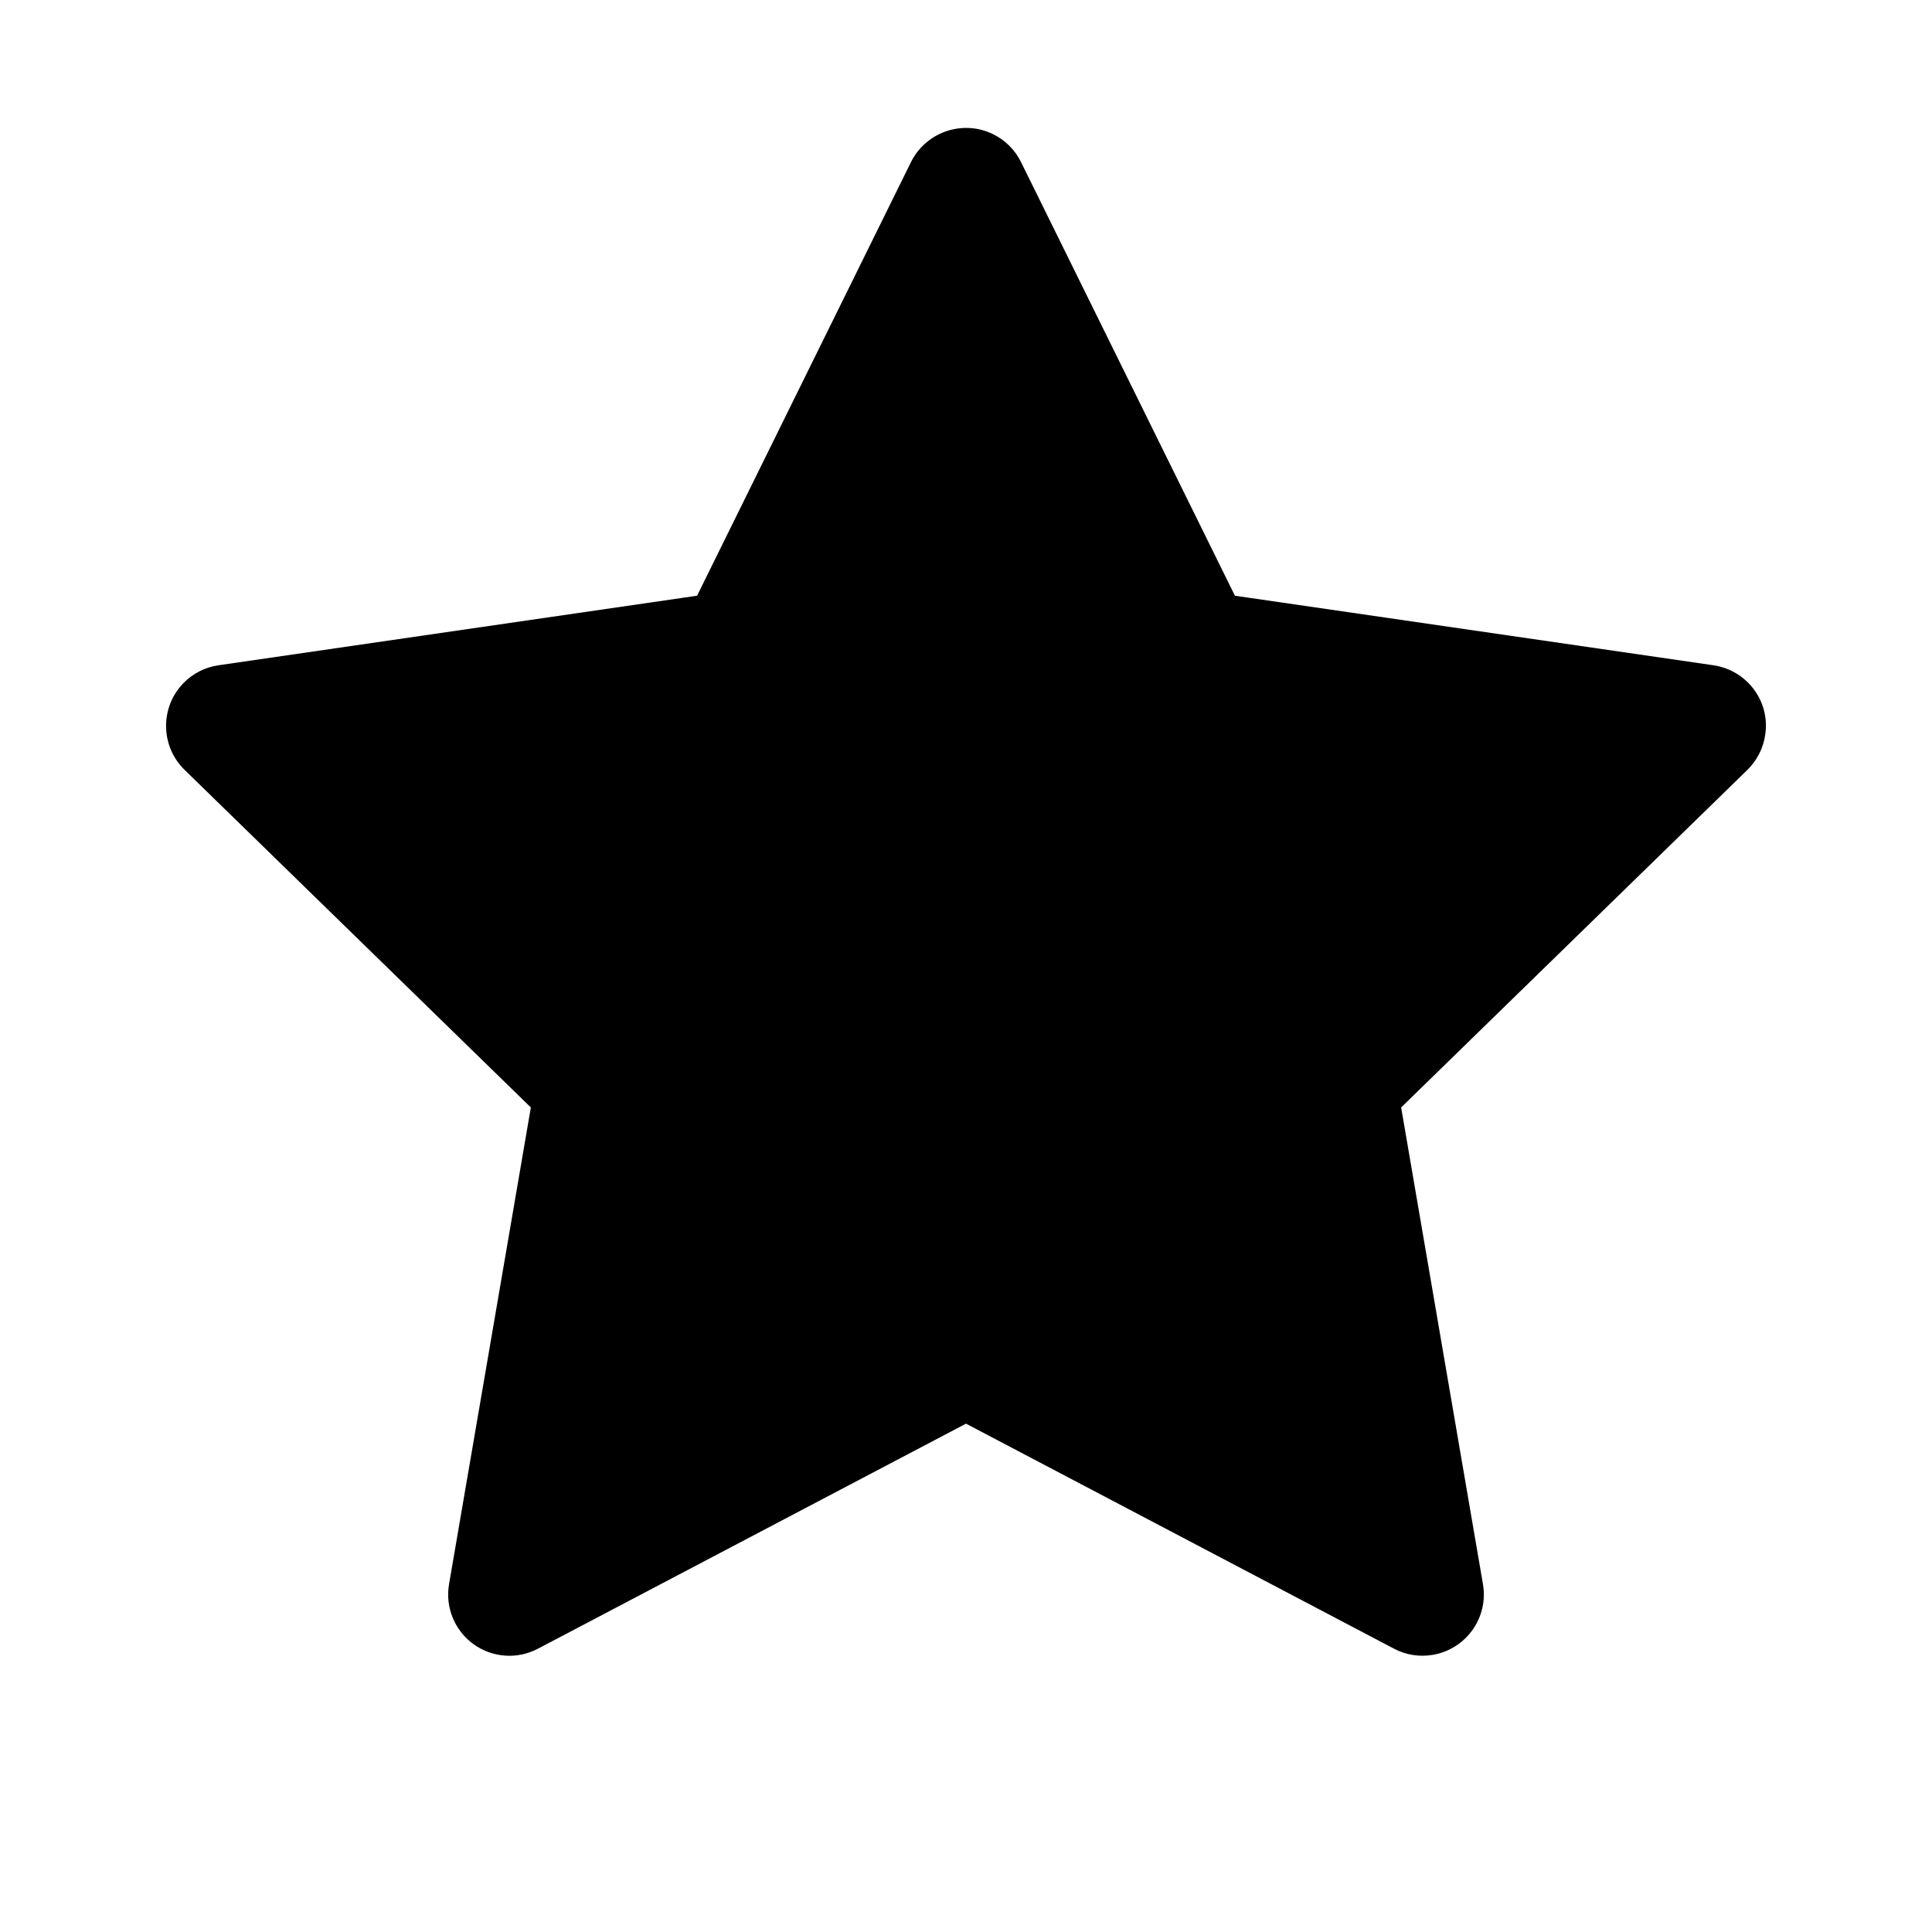
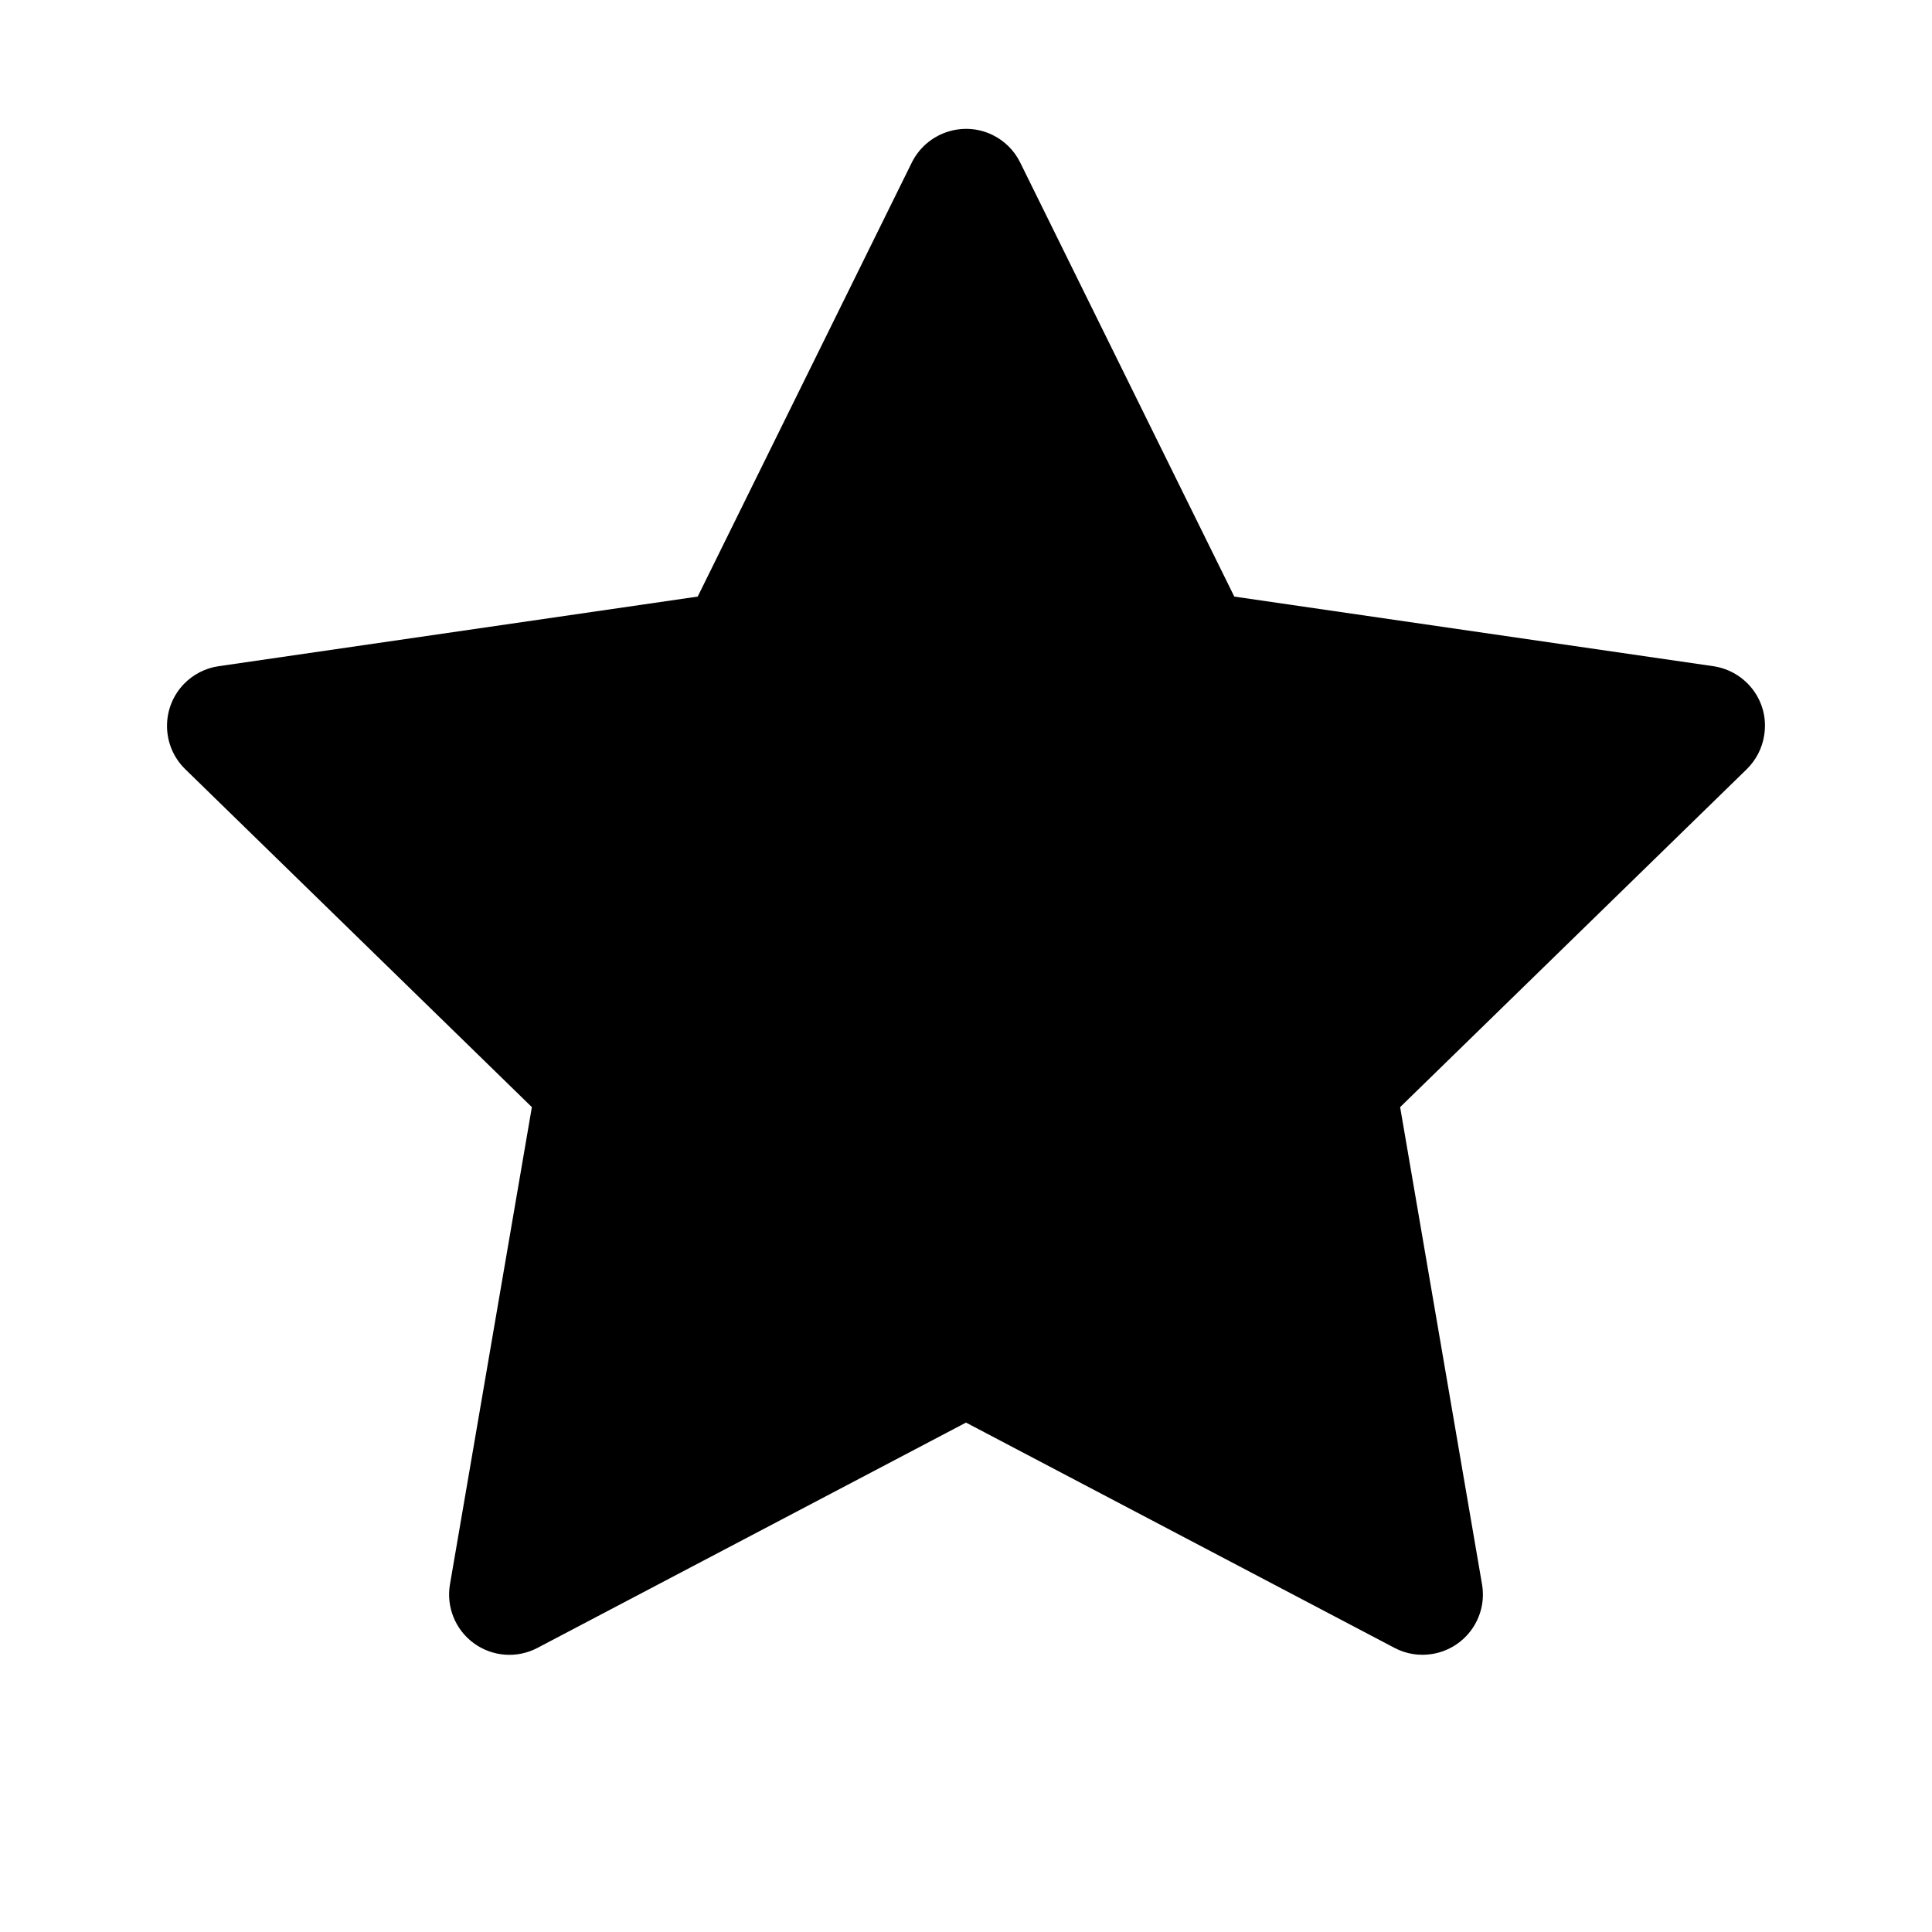
- <svg xmlns="http://www.w3.org/2000/svg" stroke="currentColor" fill="currentColor" strokeWidth="0" viewBox="0 0 1024 1024" height="1em" width="1em">
+ <svg xmlns="http://www.w3.org/2000/svg" strokeWidth="0" viewBox="0 0 1024 1024" height="1em" width="1em">
  <path d="M908.1 353.1l-253.9-36.9L540.7 86.1c-3.1-6.3-8.2-11.4-14.5-14.5-15.8-7.8-35-1.3-42.9 14.5L369.8 316.2l-253.9 36.9c-7 1-13.4 4.3-18.3 9.3a32.05 32.05 0 0 0 .6 45.3l183.7 179.1-43.4 252.9a31.95 31.95 0 0 0 46.4 33.7L512 754l227.1 119.4c6.2 3.3 13.4 4.4 20.3 3.2 17.4-3 29.1-19.5 26.1-36.9l-43.4-252.9 183.7-179.1c5-4.9 8.3-11.3 9.3-18.3 2.7-17.5-9.5-33.7-27-36.3z" />
</svg>
